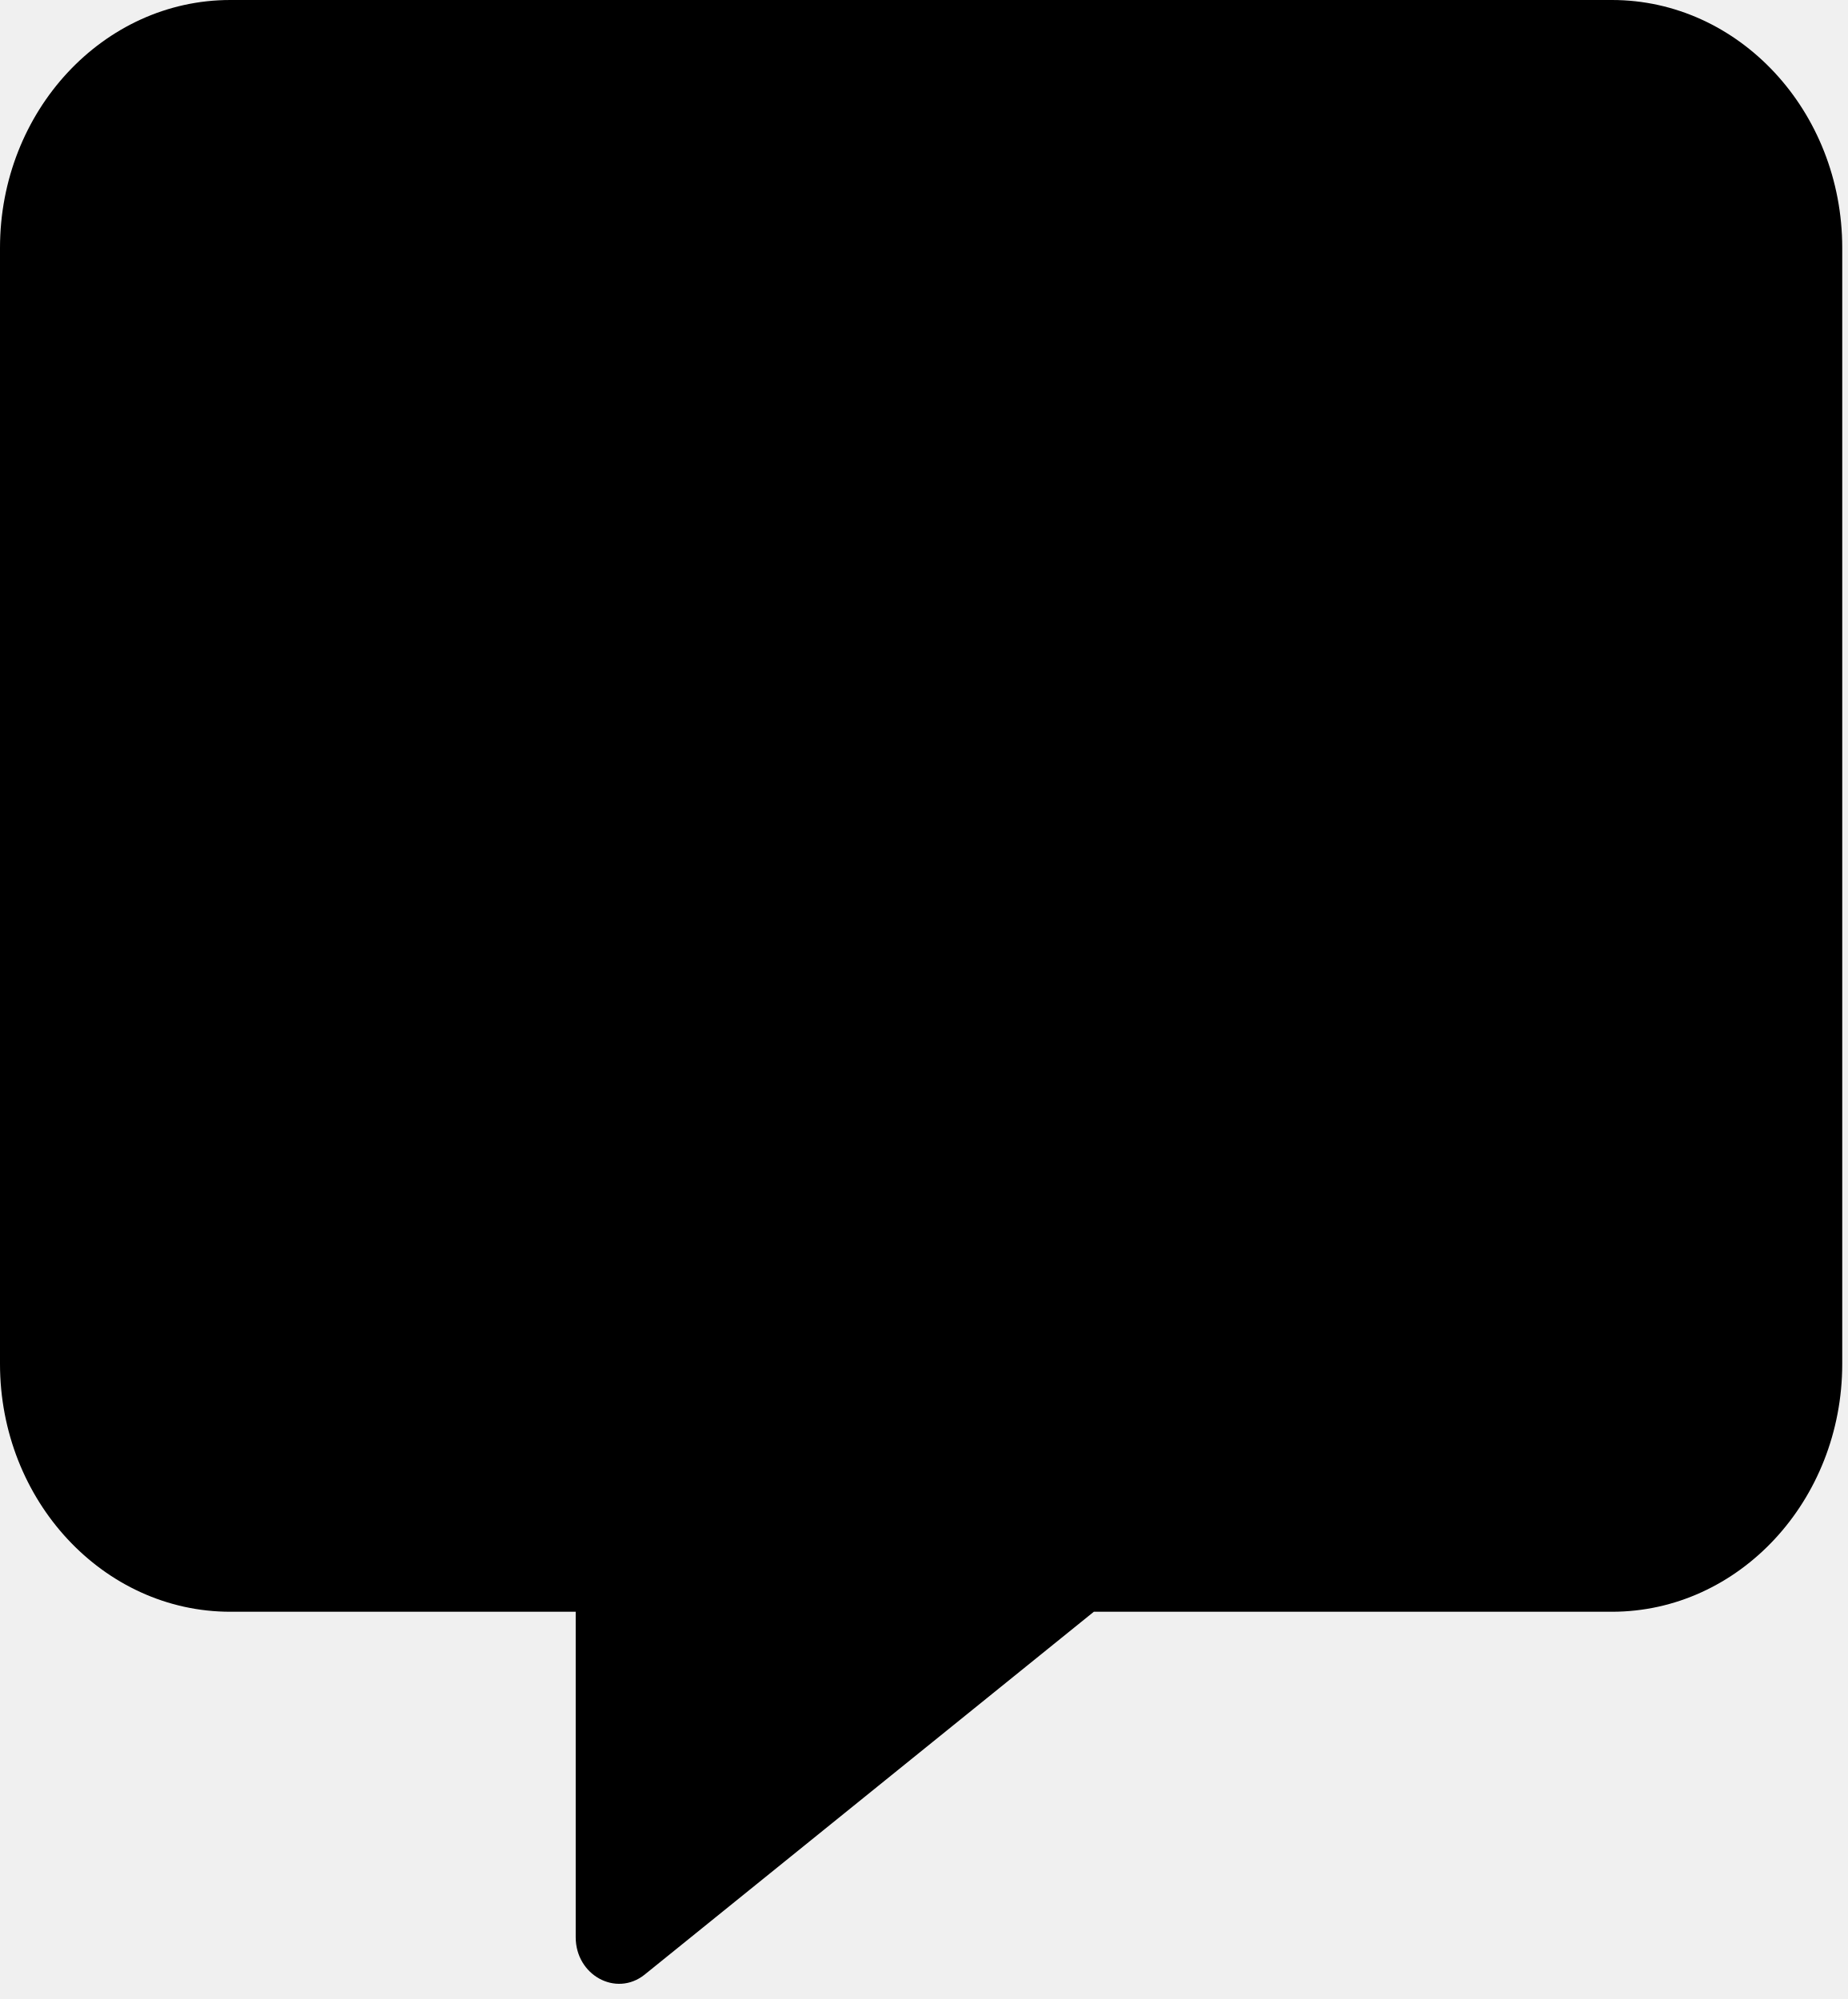
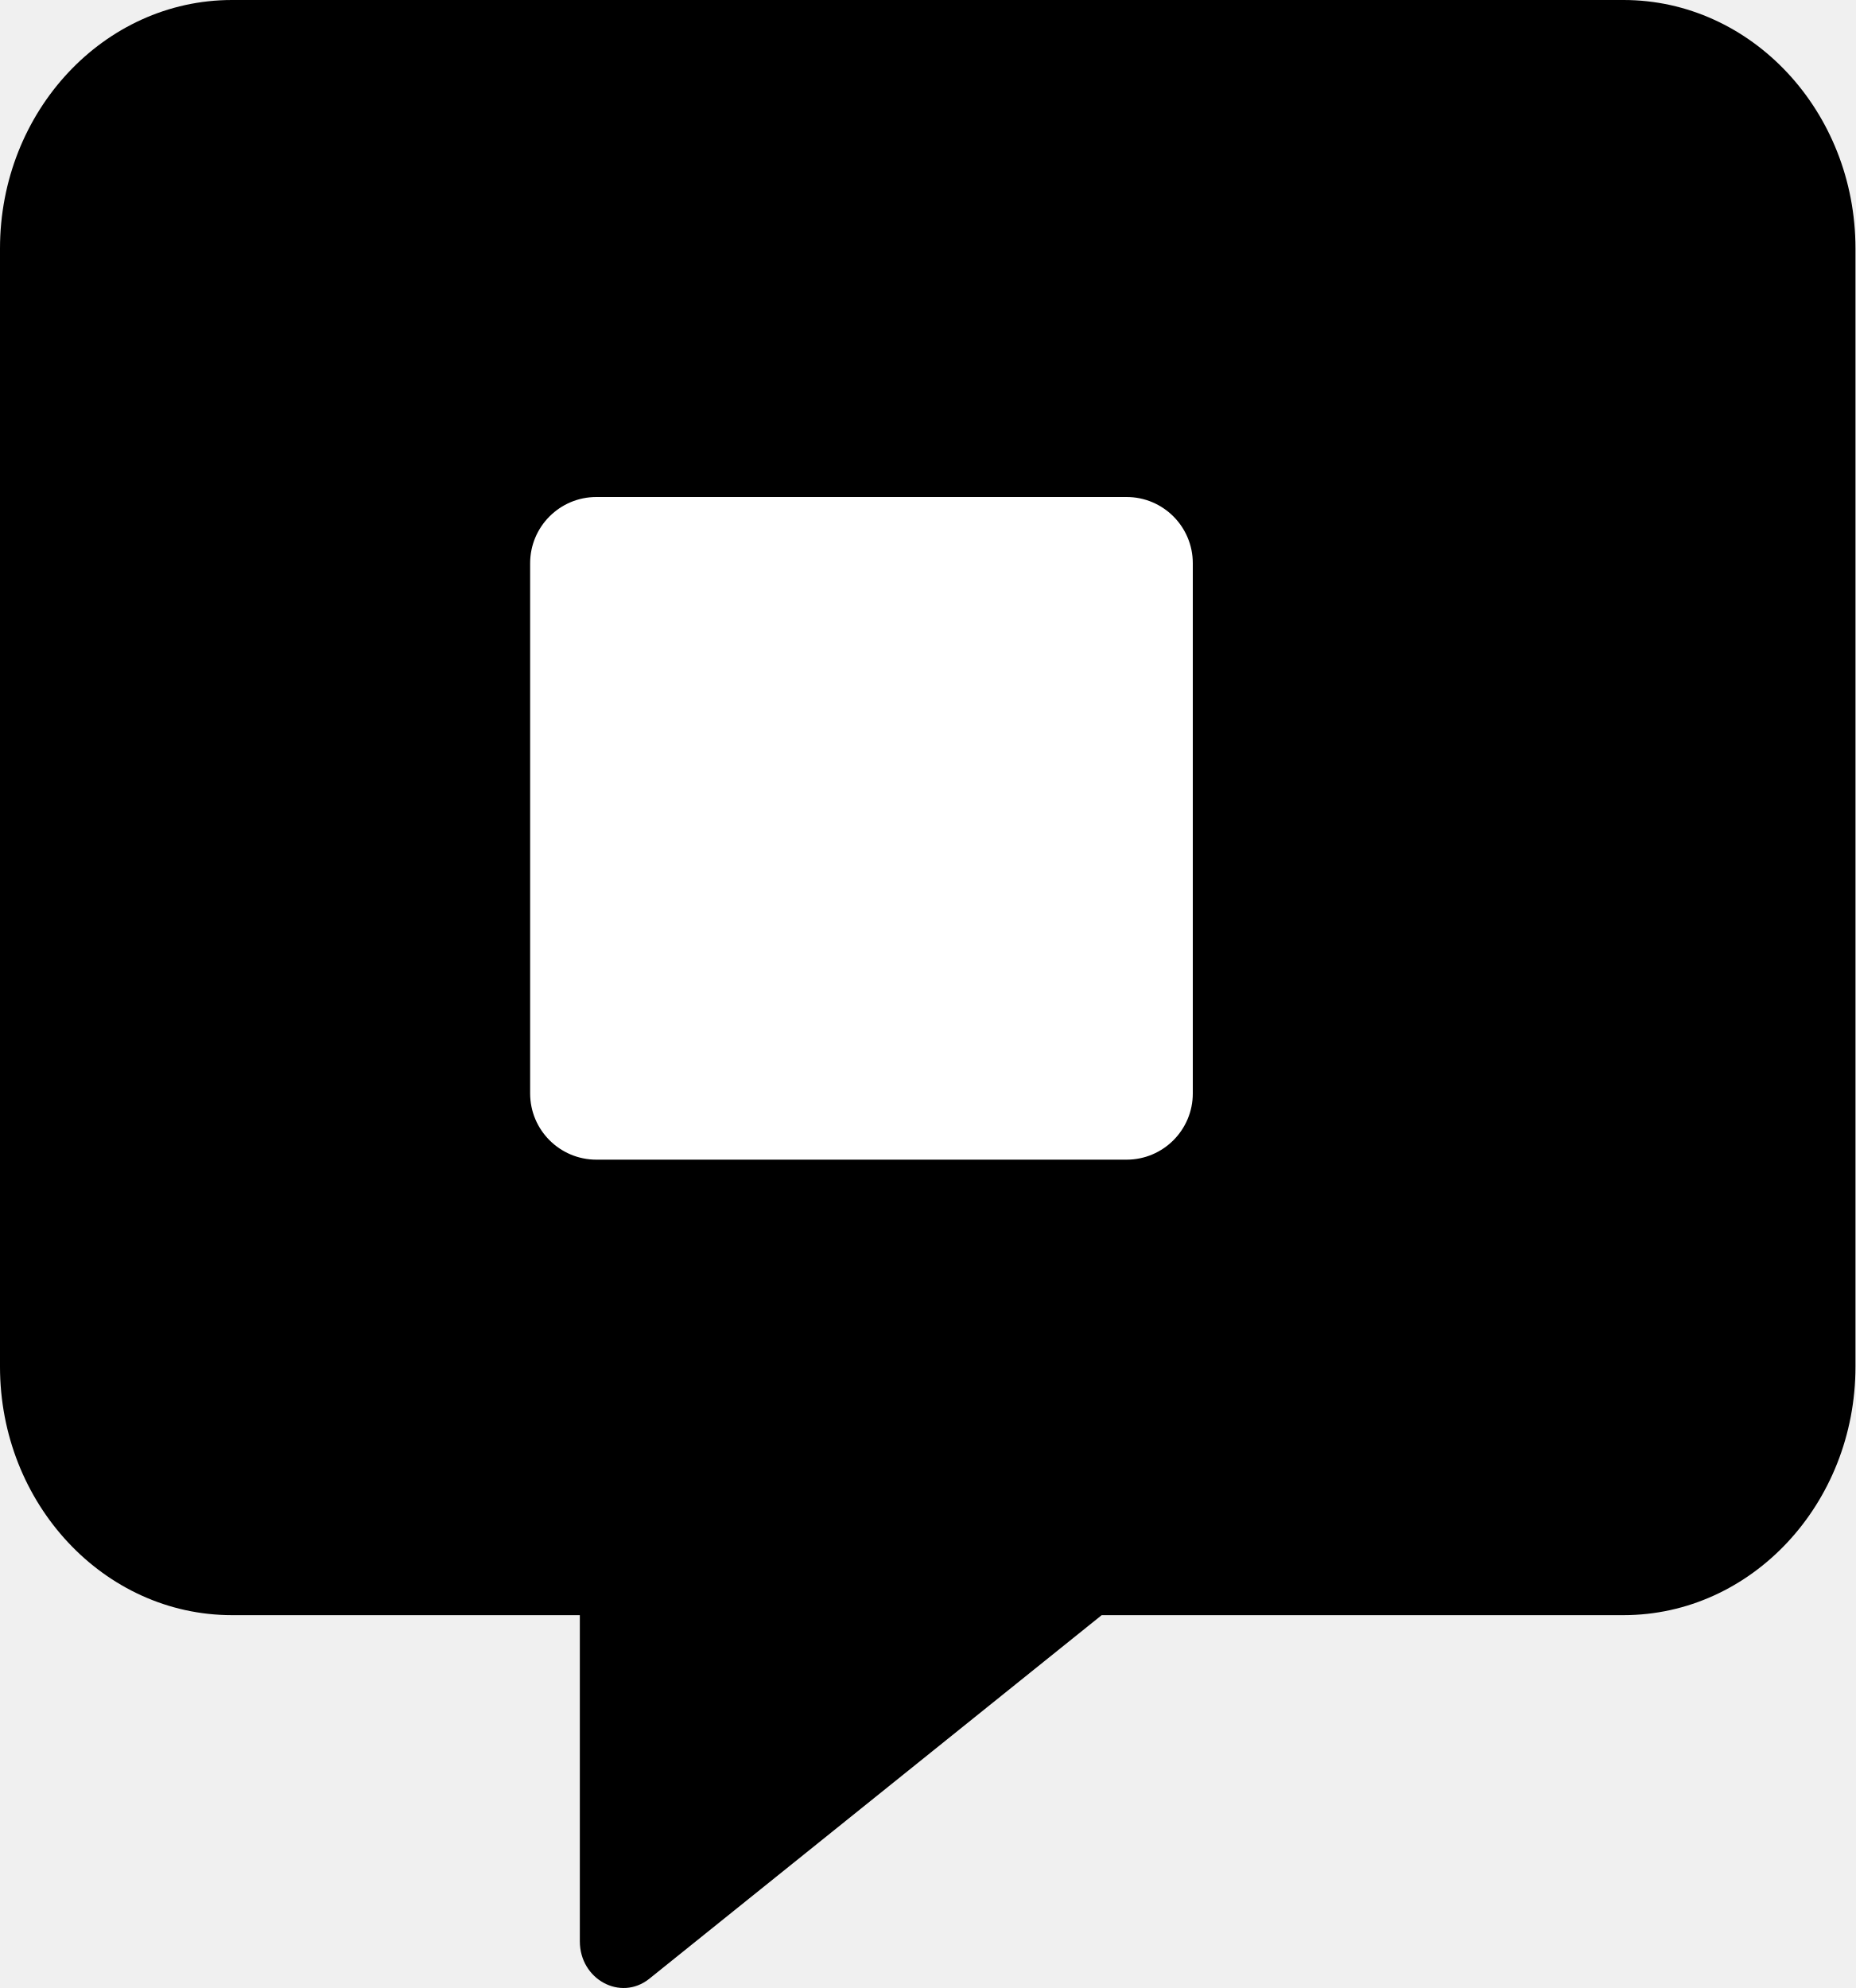
- <svg xmlns="http://www.w3.org/2000/svg" width="73" height="79" viewBox="0 0 73 79" fill="none">
-   <path d="M63.7 0H9.1C4.081 0 0 4.394 0 9.799V53.897C0 59.302 4.081 63.696 9.1 63.696H22.75V76.558C22.75 78.059 24.343 78.931 25.466 78.043L43.225 63.696H63.7C68.719 63.696 72.8 59.302 72.8 53.897V9.799C72.8 4.394 68.719 0 63.7 0Z" fill="black" />
+ <svg xmlns="http://www.w3.org/2000/svg" width="56" height="60" viewBox="0 0 56 60" fill="none">
+   <path d="M49 0H7C3.139 0 0 3.363 0 7.5V41.248C0 45.384 3.139 48.747 7 48.747H17.5V58.59C17.5 59.739 18.725 60.407 19.589 59.727L33.25 48.747H49C52.861 48.747 56 45.384 56 41.248V7.5C56 3.363 52.861 0 49 0Z" fill="black" />
+   <rect x="16" y="15" width="20" height="20" rx="2" fill="white" />
</svg>
